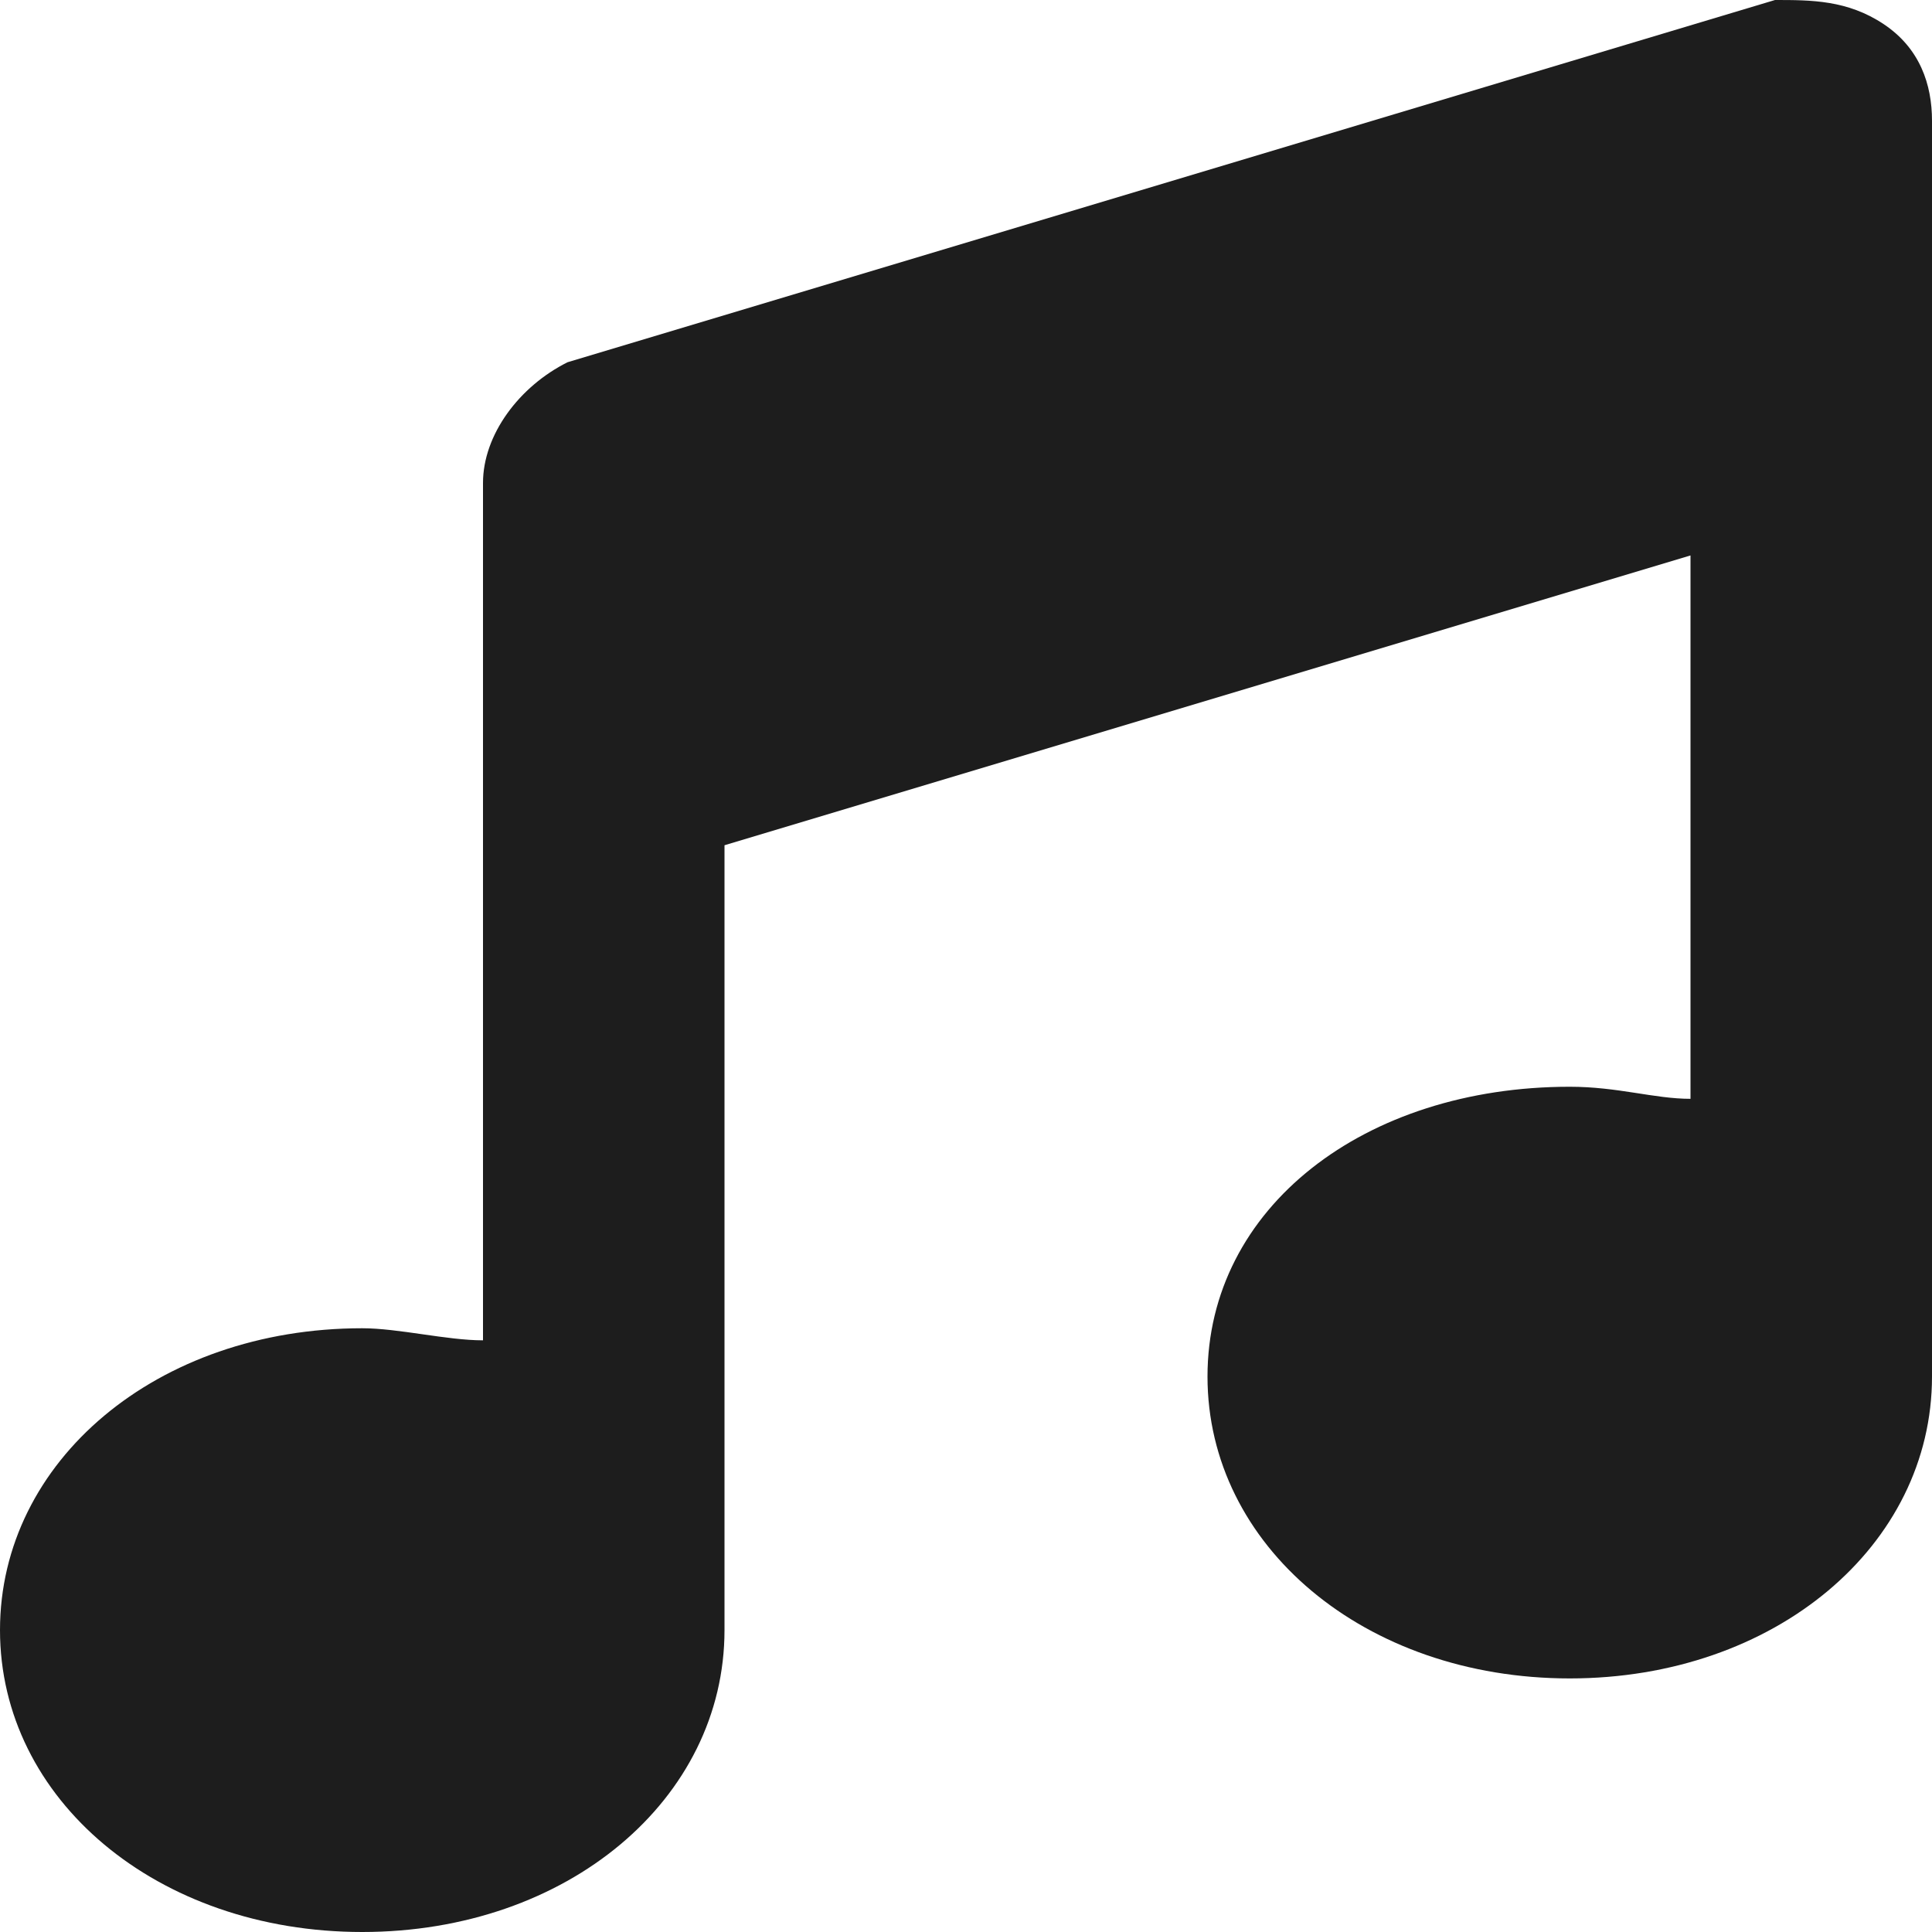
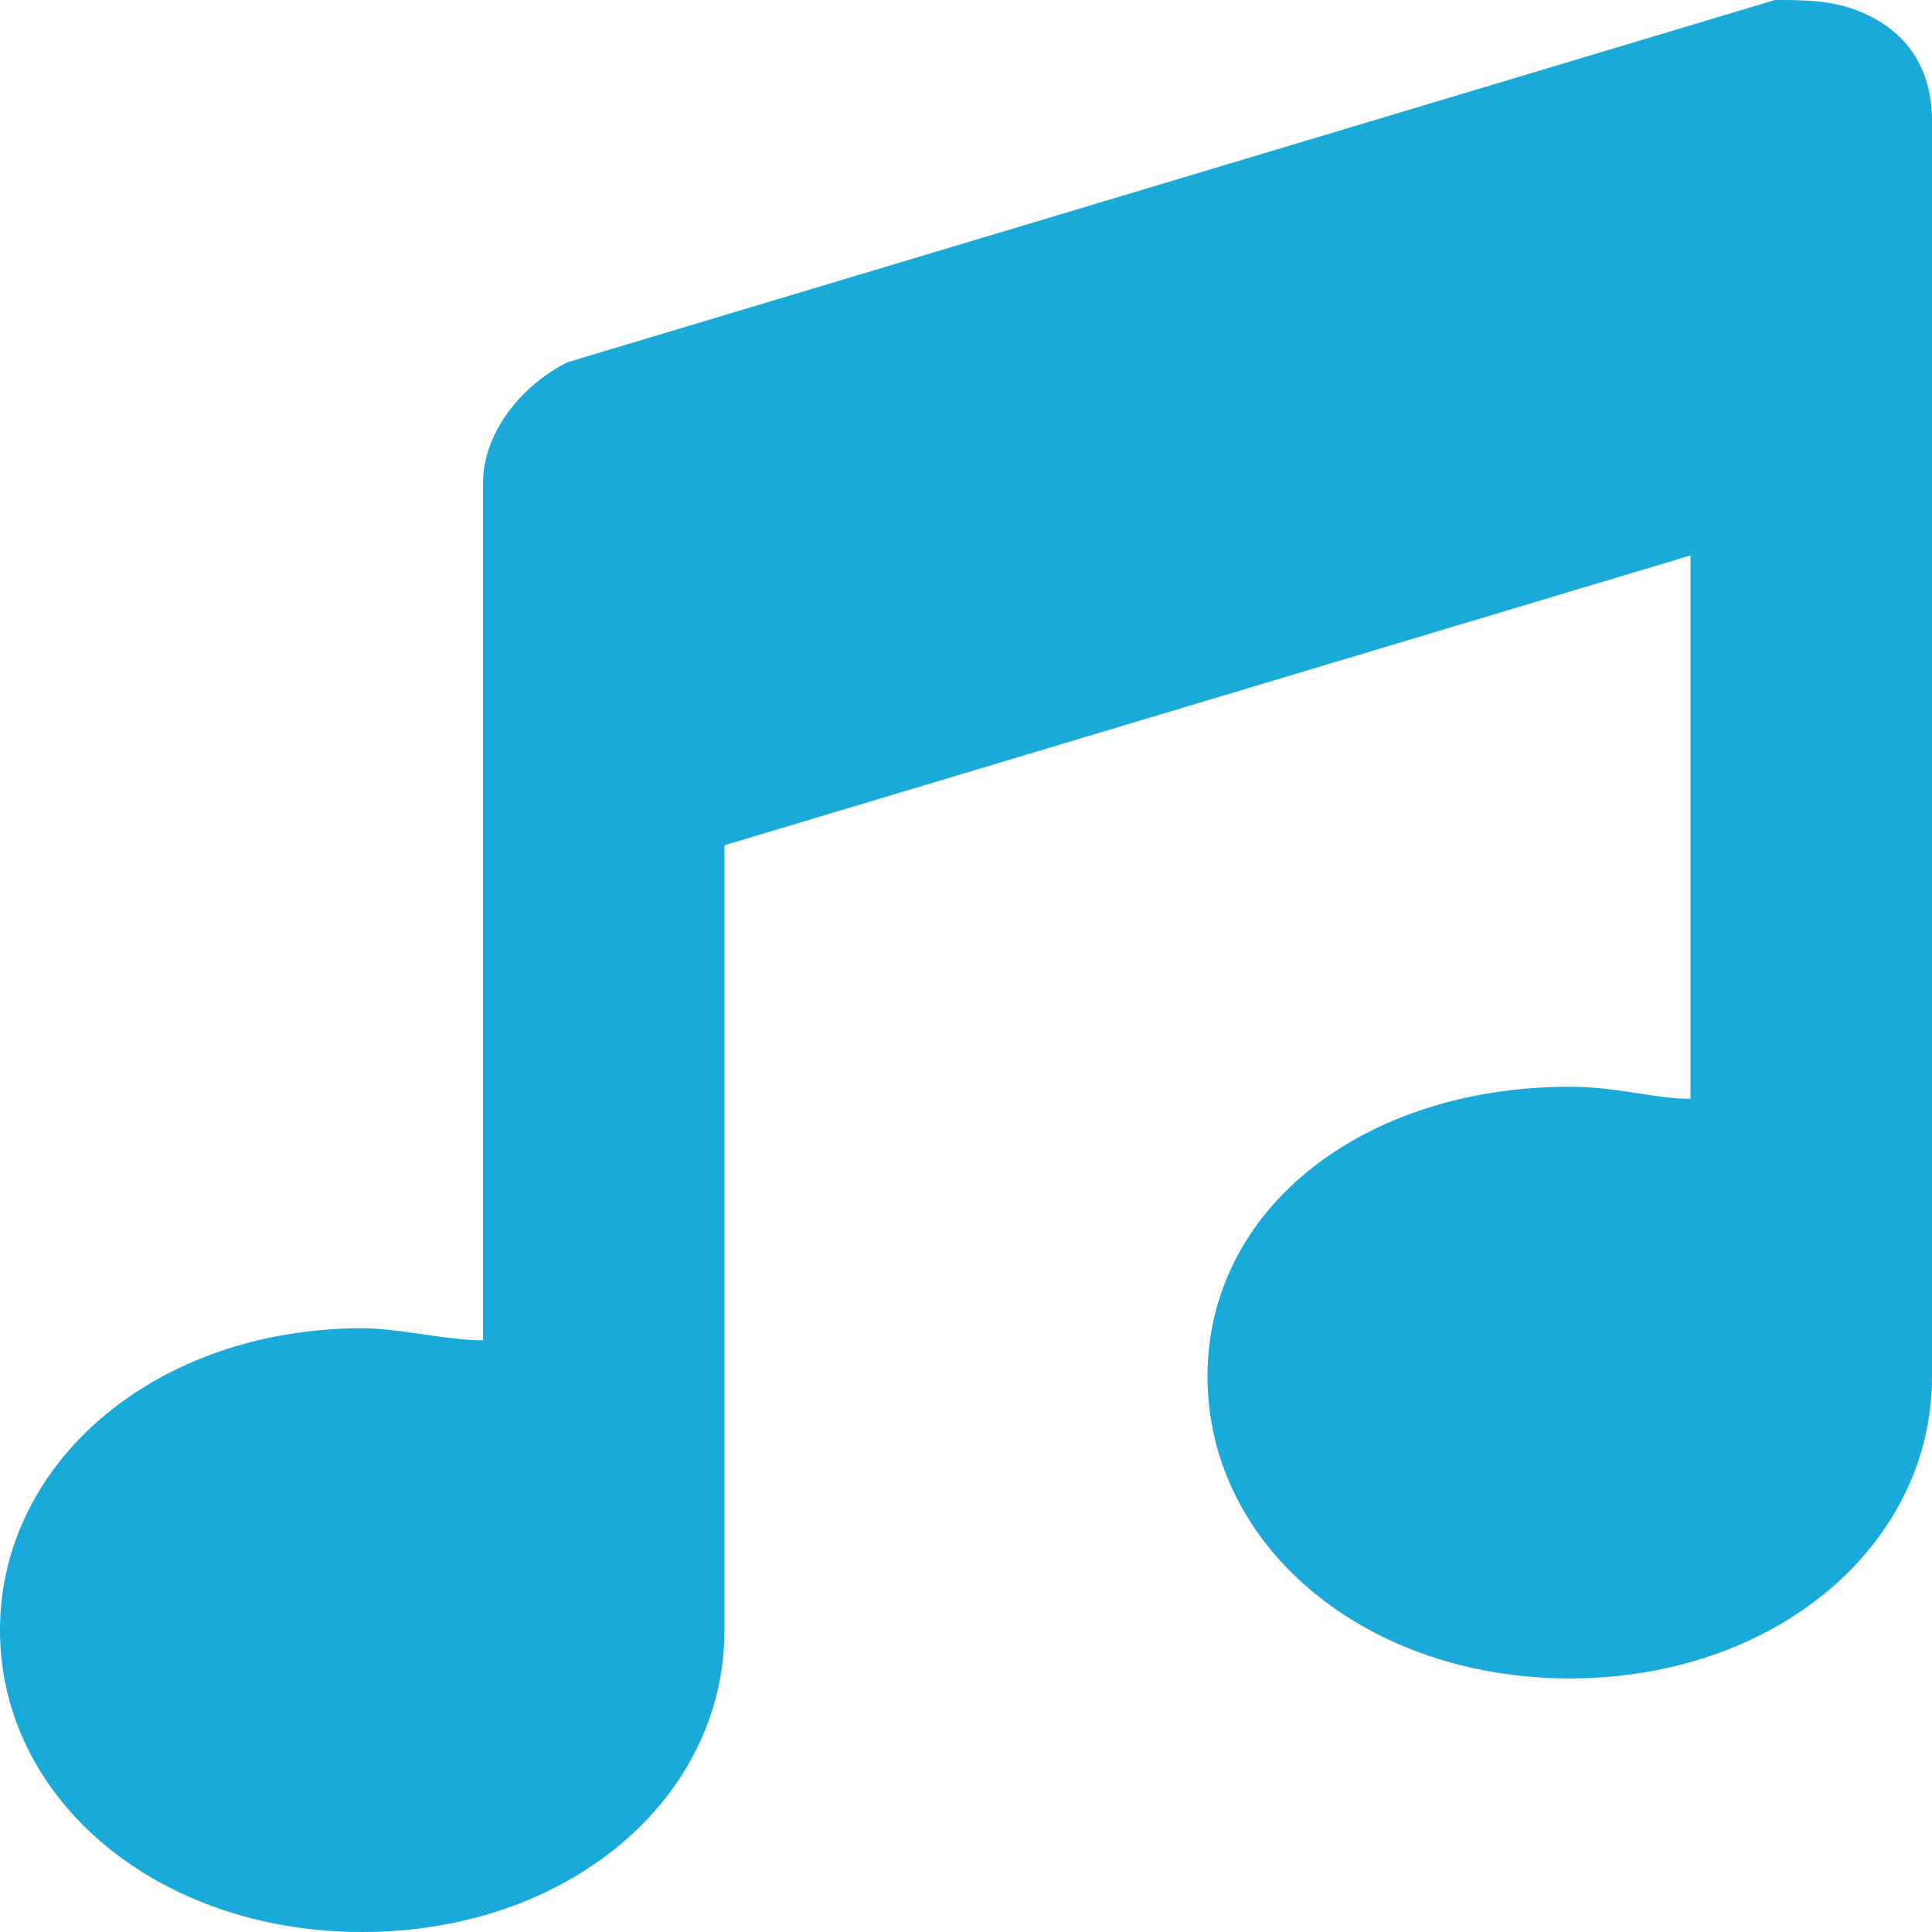
<svg xmlns="http://www.w3.org/2000/svg" version="1.1" id="Capa_1" x="0px" y="0px" viewBox="0 0 16 16" style="enable-background:new 0 0 16 16;" xml:space="preserve">
  <style type="text/css">
- 	.st0{fill:#1D1D1D;}
+ 	.st0{fill:#1AAADA;}
</style>
  <path class="st0" d="M15.6,0.2C15.9,0.4,16,0.7,16,1v2.2v8.2c0,1.4-1.3,2.5-3,2.5s-3-1.1-3-2.5S11.3,9,13,9c0.4,0,0.7,0.1,1,0.1V4.6  L6,7v6.5C6,14.9,4.7,16,3,16s-3-1.1-3-2.5S1.3,11,3,11c0.3,0,0.7,0.1,1,0.1V6.2V4c0-0.4,0.3-0.8,0.7-1l10-3C15,0,15.3,0,15.6,0.2z" />
</svg>
